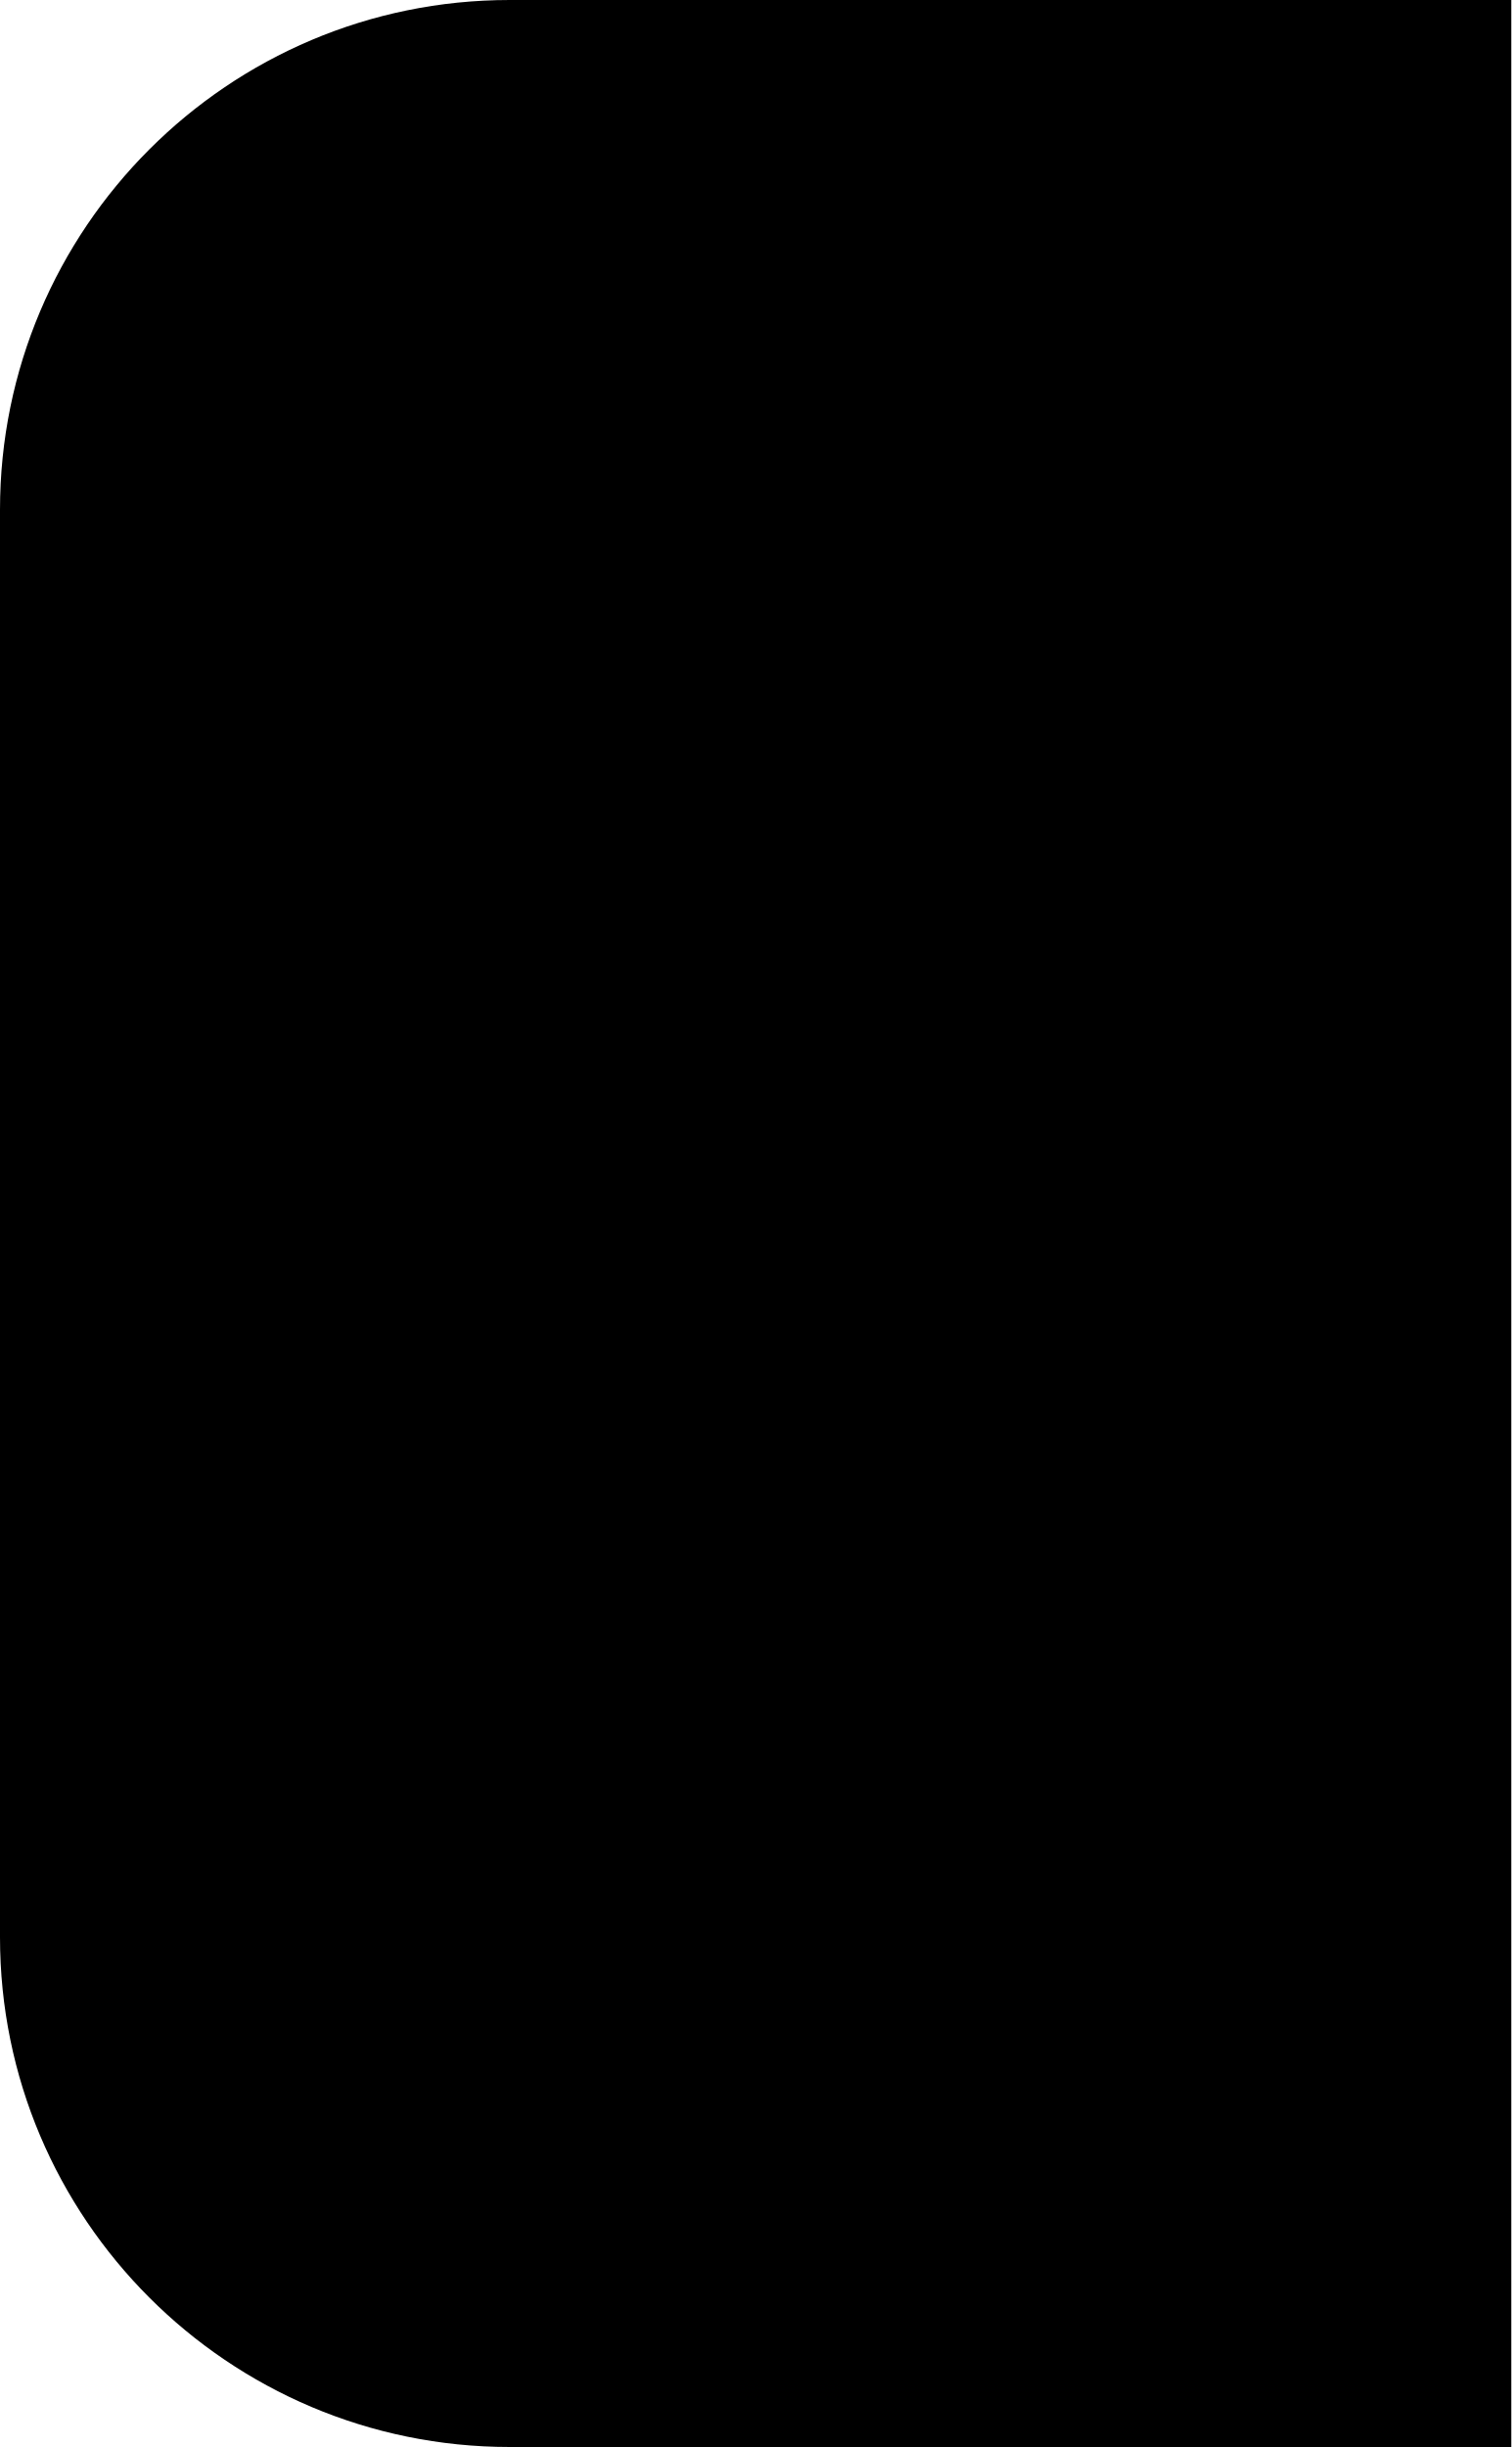
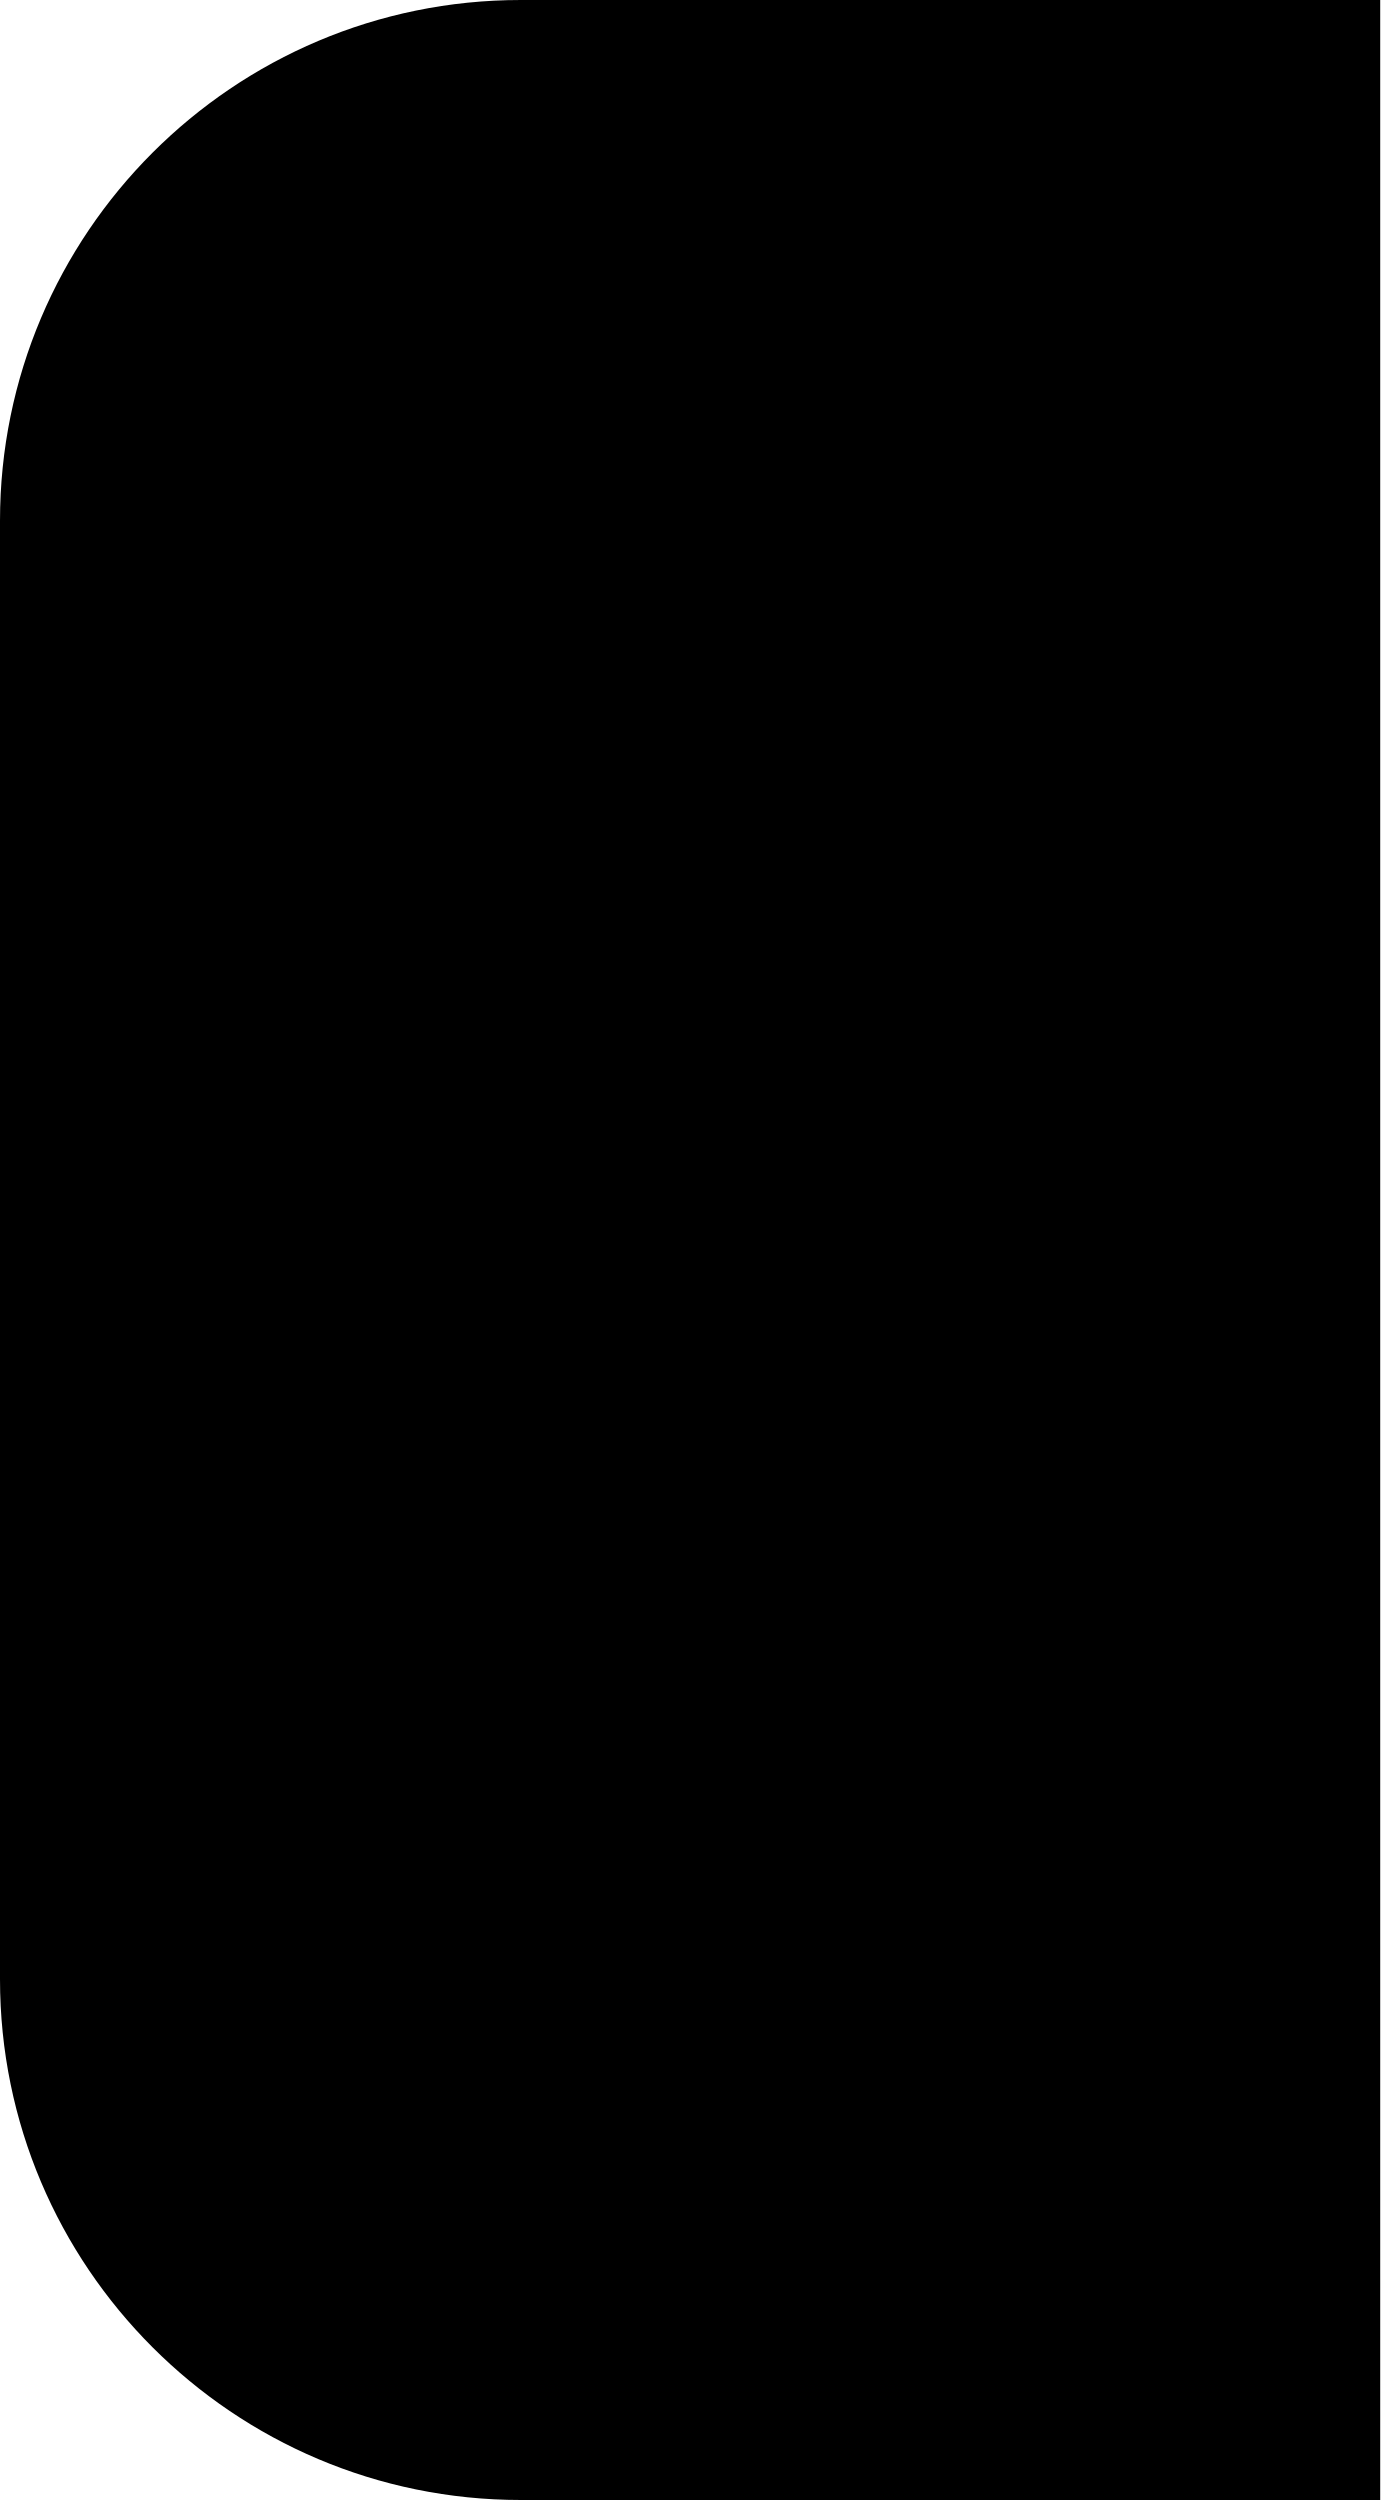
- <svg xmlns="http://www.w3.org/2000/svg" id="Layer_1" viewBox="0 0 593 960" preserveAspectRatio="none">
-   <path d="M200,0h393v960H200C89.617,960,0,870.383,0,760V200C0,89.617,89.617,0,200,0Z" />
+ <svg xmlns="http://www.w3.org/2000/svg" id="Layer_1" viewBox="0 0 530 960" preserveAspectRatio="none">
+   <path d="M200,0h330v960H200C89.617,960,0,870.383,0,760V200C0,89.617,89.617,0,200,0Z" />
</svg>
